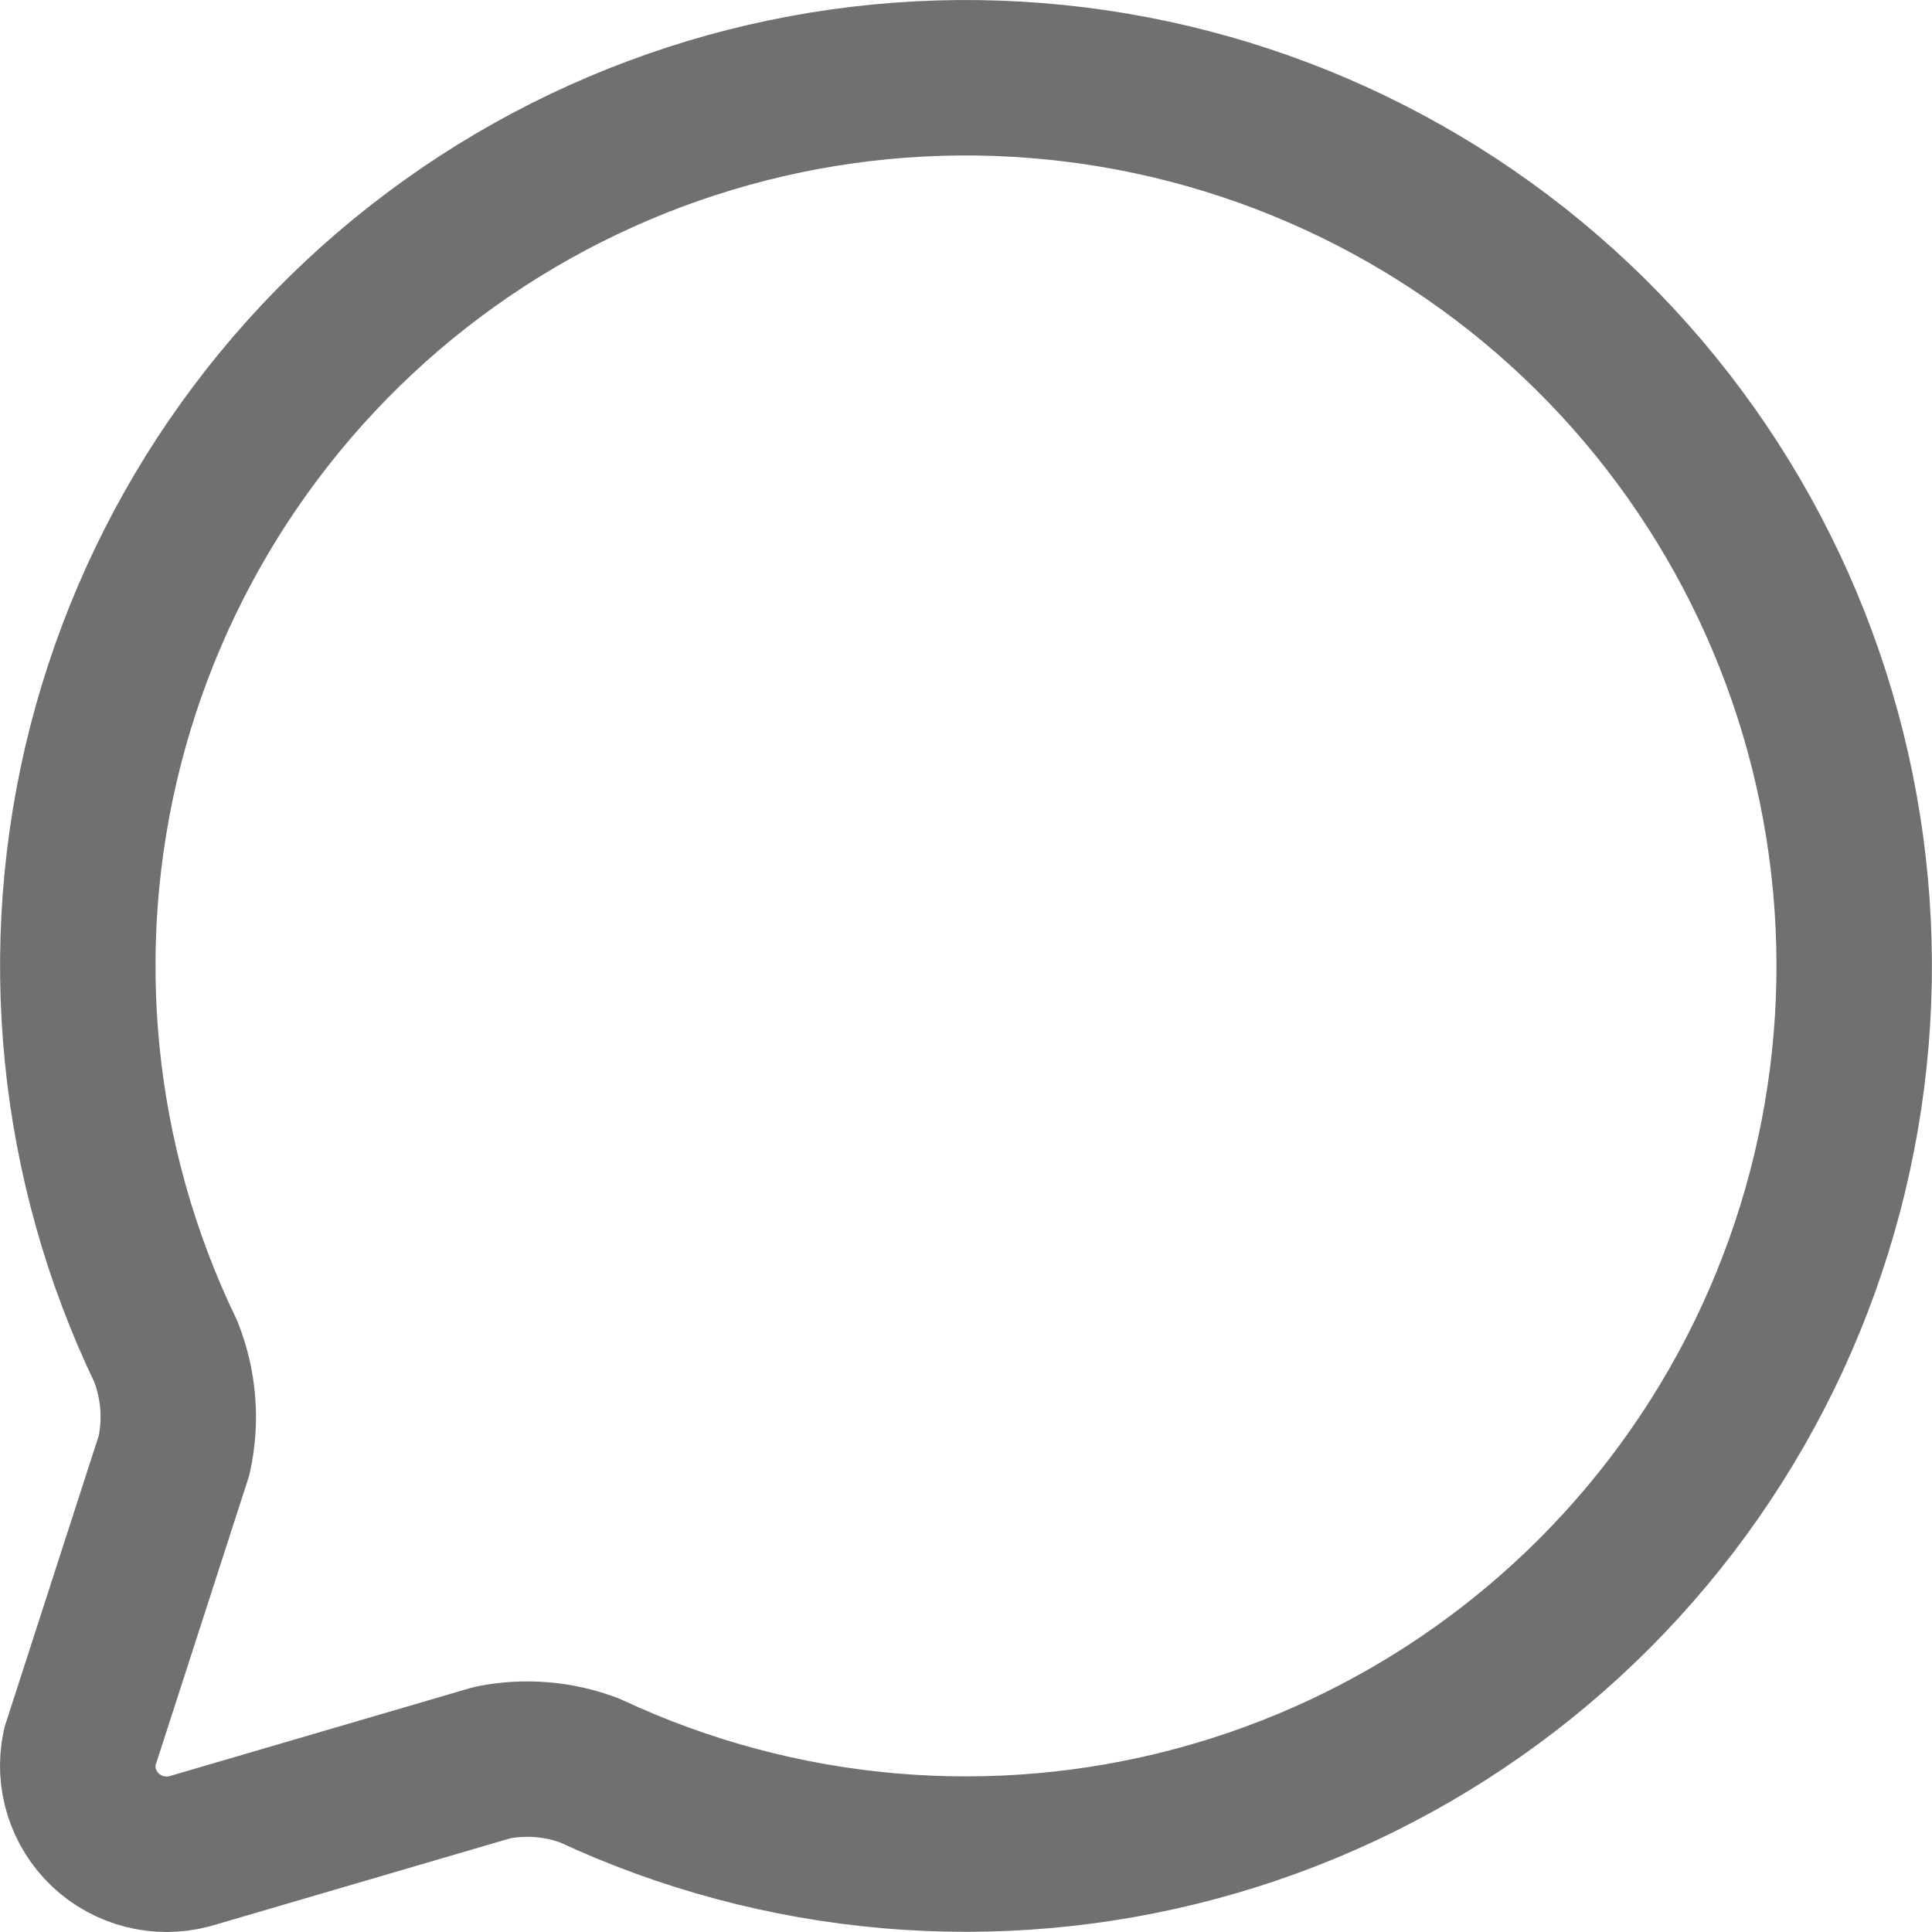
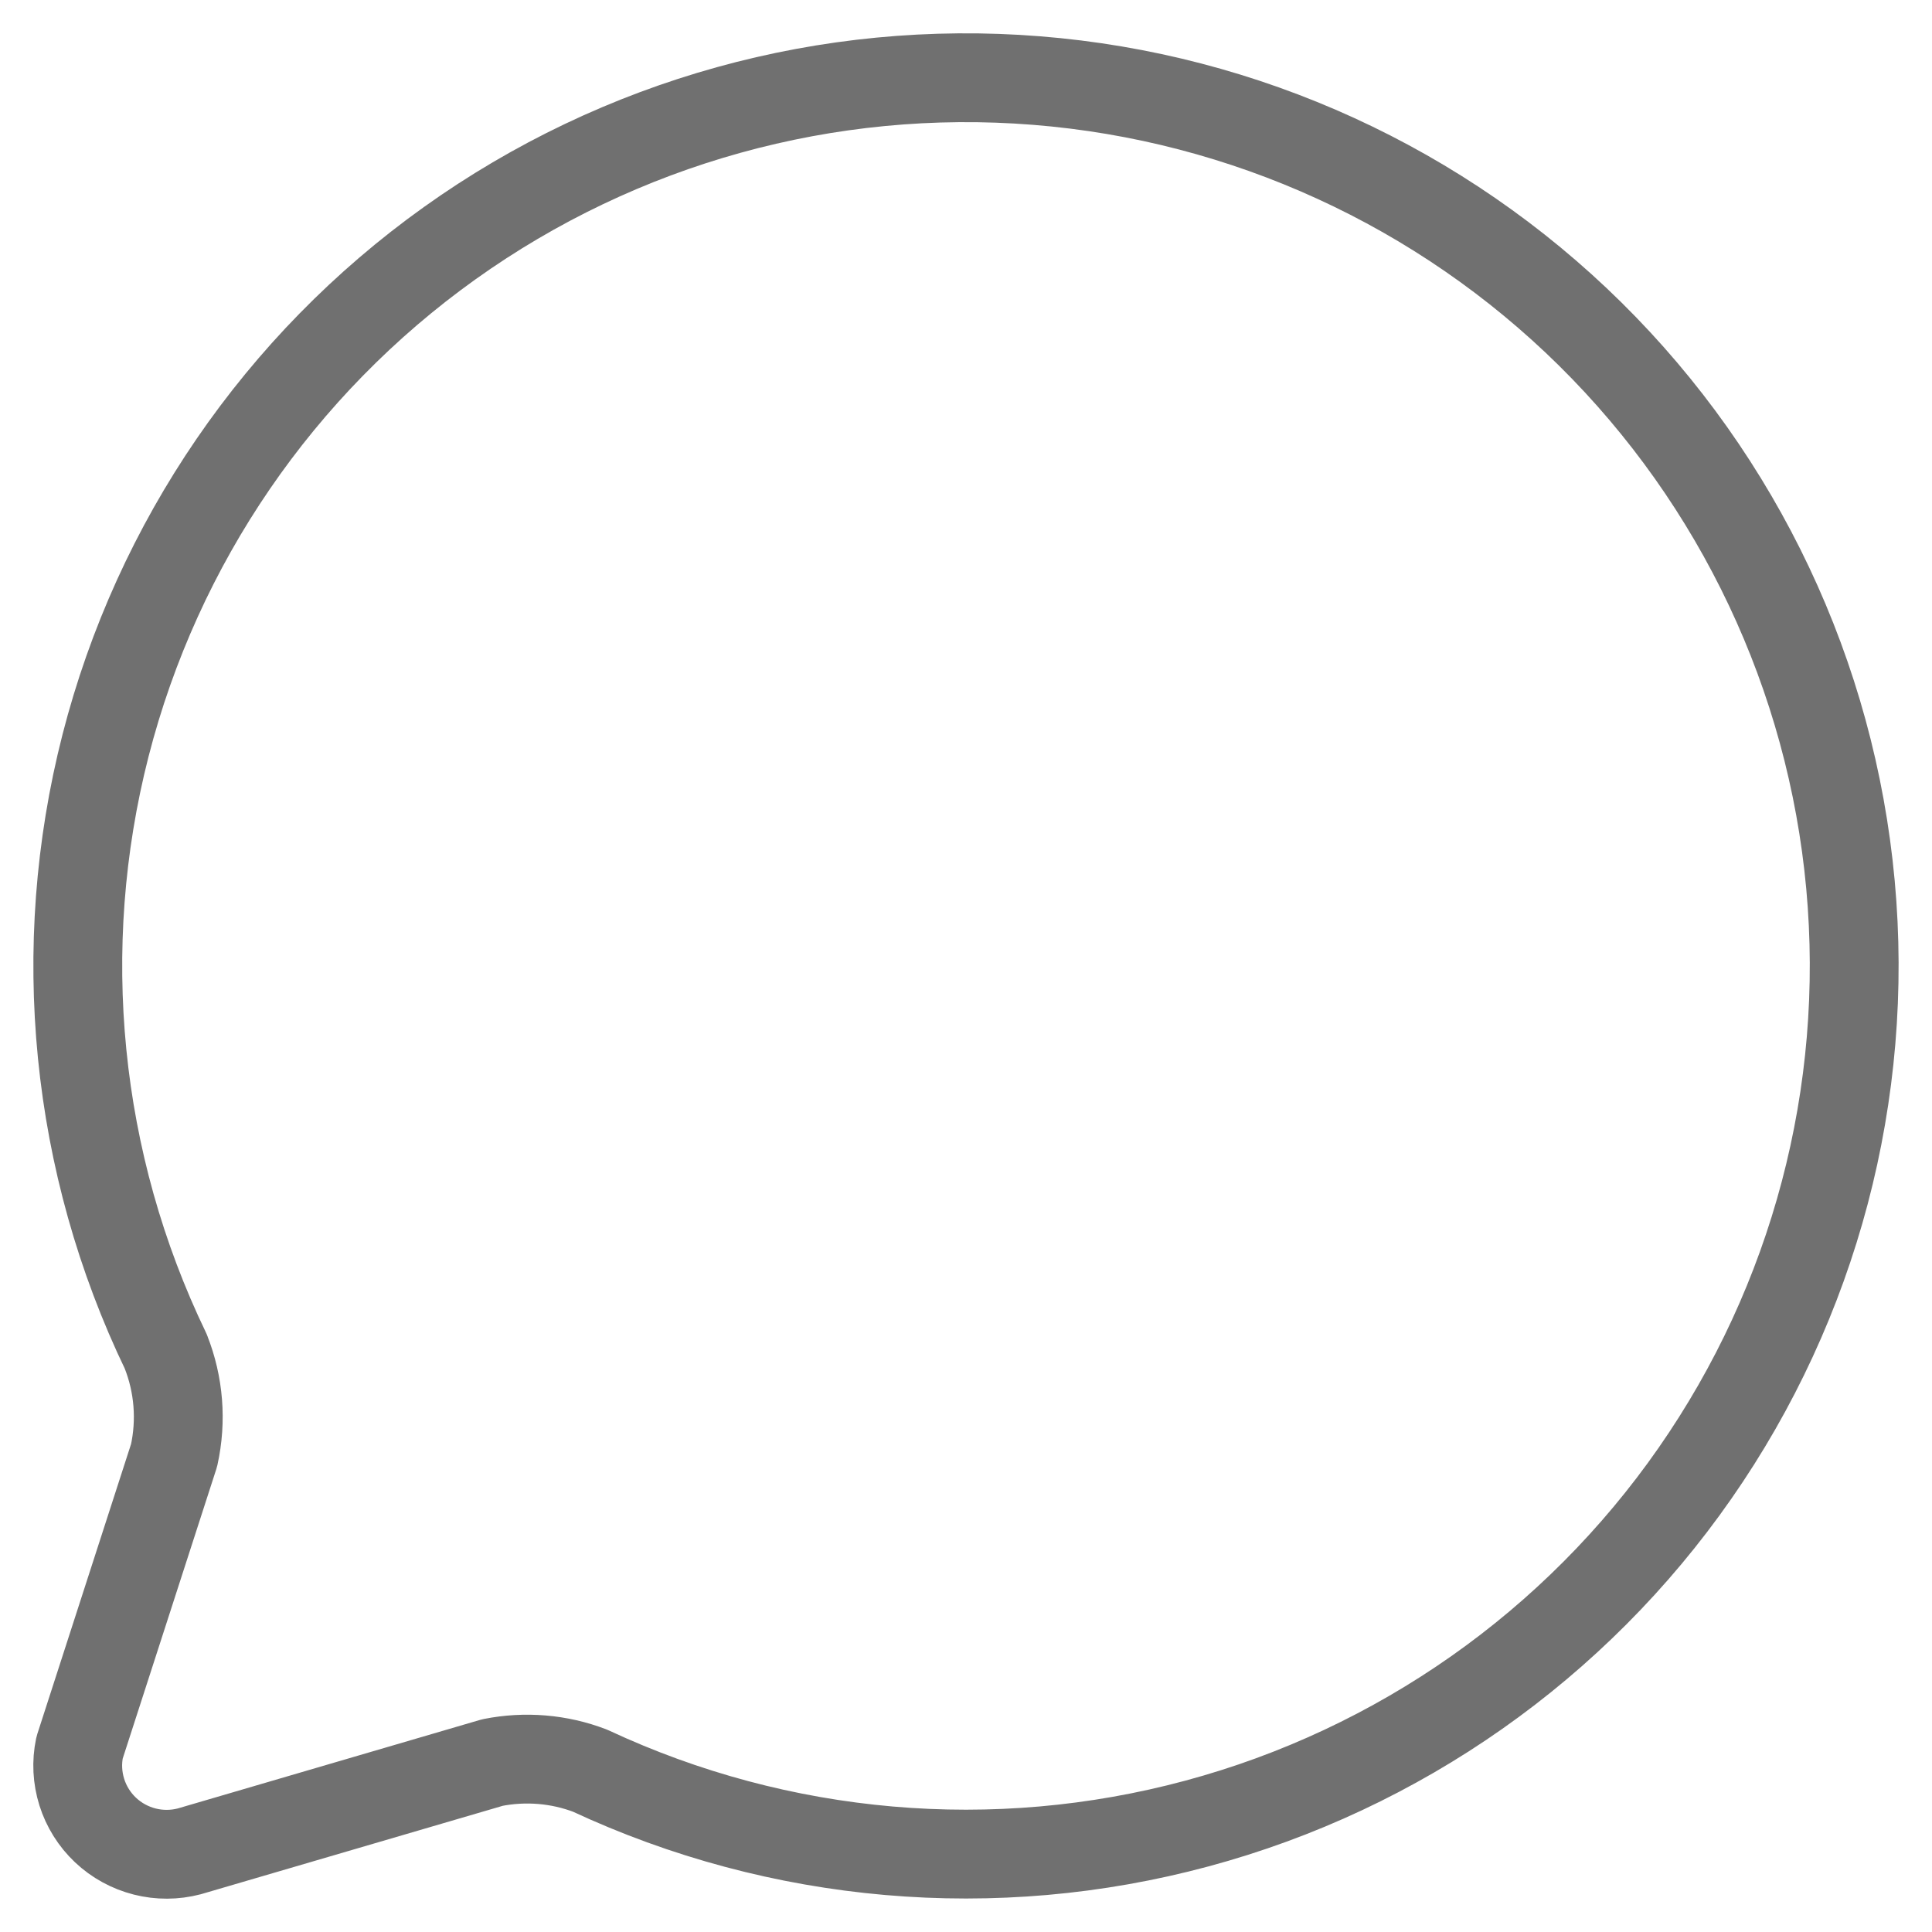
<svg xmlns="http://www.w3.org/2000/svg" preserveAspectRatio="none" overflow="visible" style="display: block;" width="21.751" height="21.752" viewBox="0 0 21.751 21.752" fill="none">
-   <path id="è·¯å¾ 201" d="M1.867 15.218C2.014 15.589 2.046 15.995 1.96 16.385L0.896 19.676C0.861 19.843 0.87 20.015 0.921 20.178C0.972 20.34 1.064 20.487 1.188 20.604C1.312 20.721 1.464 20.804 1.629 20.846C1.794 20.888 1.967 20.887 2.131 20.844L5.545 19.844C5.913 19.771 6.294 19.802 6.644 19.936C8.78 20.933 11.199 21.144 13.475 20.531C15.75 19.919 17.737 18.522 19.083 16.588C20.43 14.654 21.05 12.306 20.834 9.959C20.618 7.612 19.58 5.417 17.904 3.761C16.227 2.105 14.019 1.094 11.67 0.907C9.321 0.719 6.981 1.368 5.063 2.738C3.145 4.108 1.773 6.111 1.188 8.394C0.604 10.677 0.844 13.094 1.867 15.217" stroke="#707070" stroke-width="1.75" stroke-linecap="round" stroke-linejoin="round" />
+   <path id="è·¯å¾ 201" d="M1.867 15.218C2.014 15.589 2.046 15.995 1.96 16.385L0.896 19.676C0.861 19.843 0.87 20.015 0.921 20.178C0.972 20.34 1.064 20.487 1.188 20.604C1.312 20.721 1.464 20.804 1.629 20.846C1.794 20.888 1.967 20.887 2.131 20.844L5.545 19.844C5.913 19.771 6.294 19.802 6.644 19.936C8.78 20.933 11.199 21.144 13.475 20.531C15.75 19.919 17.737 18.522 19.083 16.588C20.43 14.654 21.05 12.306 20.834 9.959C20.618 7.612 19.58 5.417 17.904 3.761C16.227 2.105 14.019 1.094 11.67 0.907C9.321 0.719 6.981 1.368 5.063 2.738C3.145 4.108 1.773 6.111 1.188 8.394C0.604 10.677 0.844 13.094 1.867 15.217" stroke="#707070" stroke-width="1" stroke-linecap="round" stroke-linejoin="round" />
</svg>
